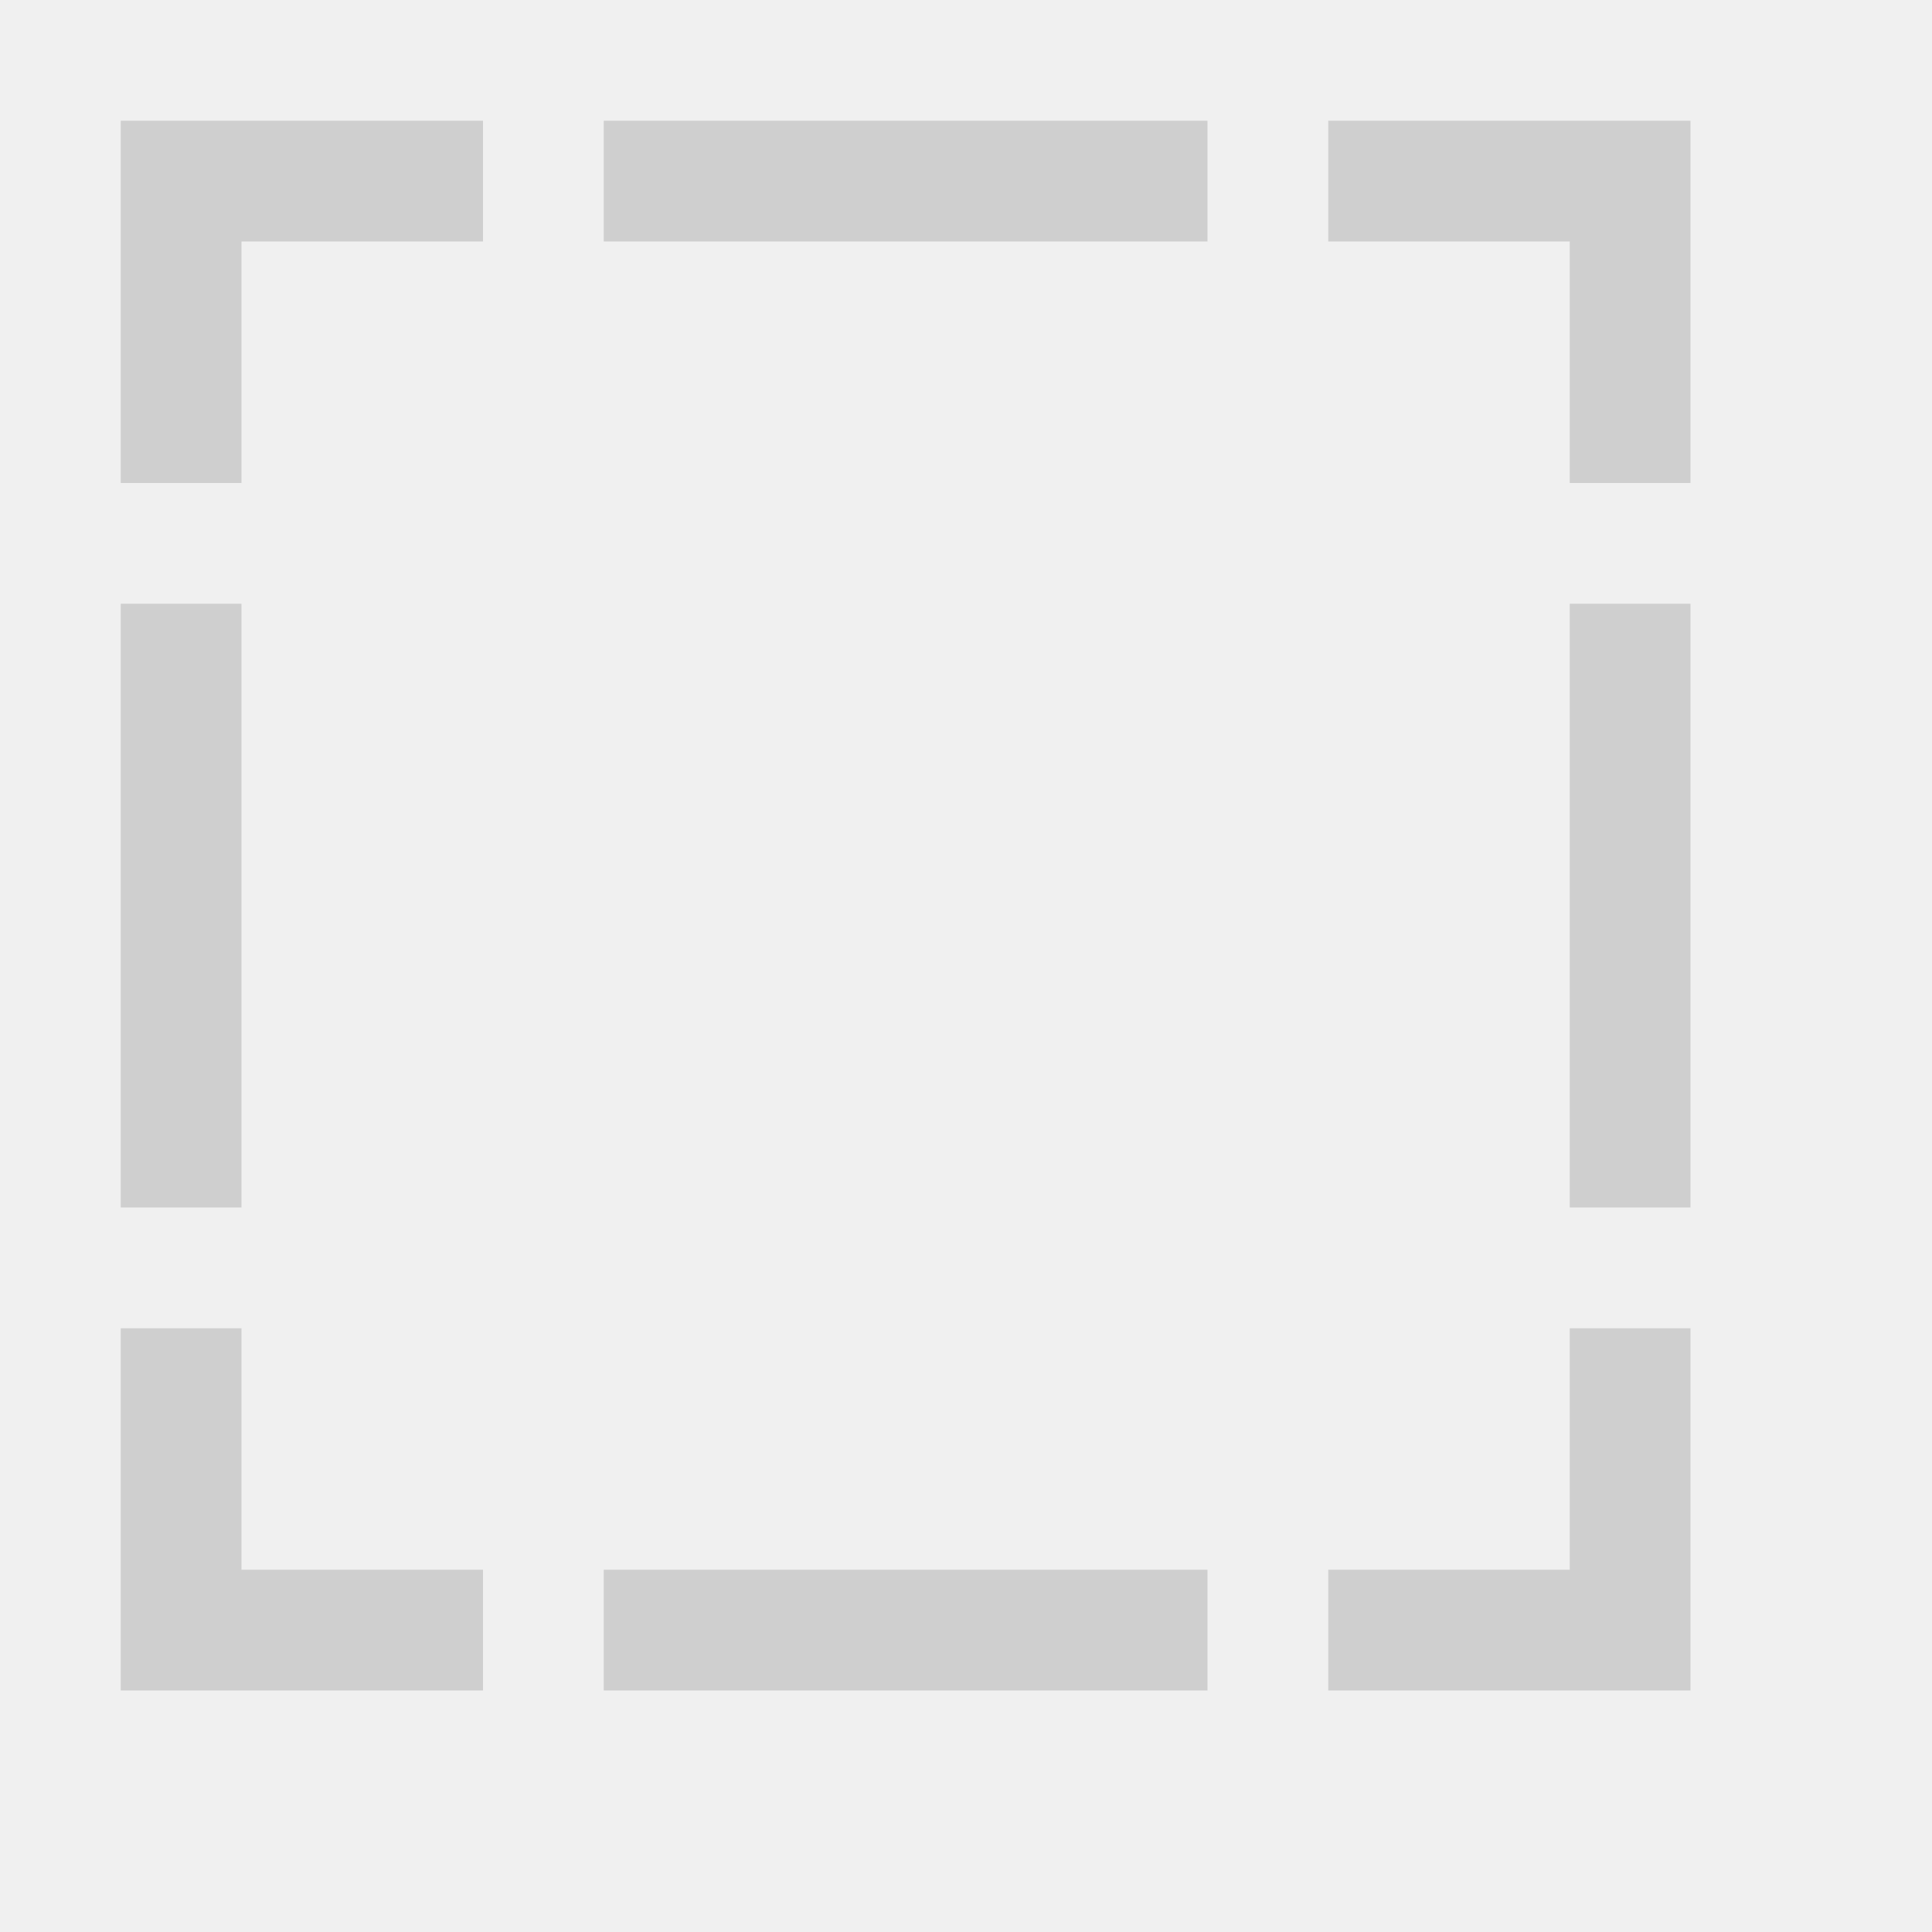
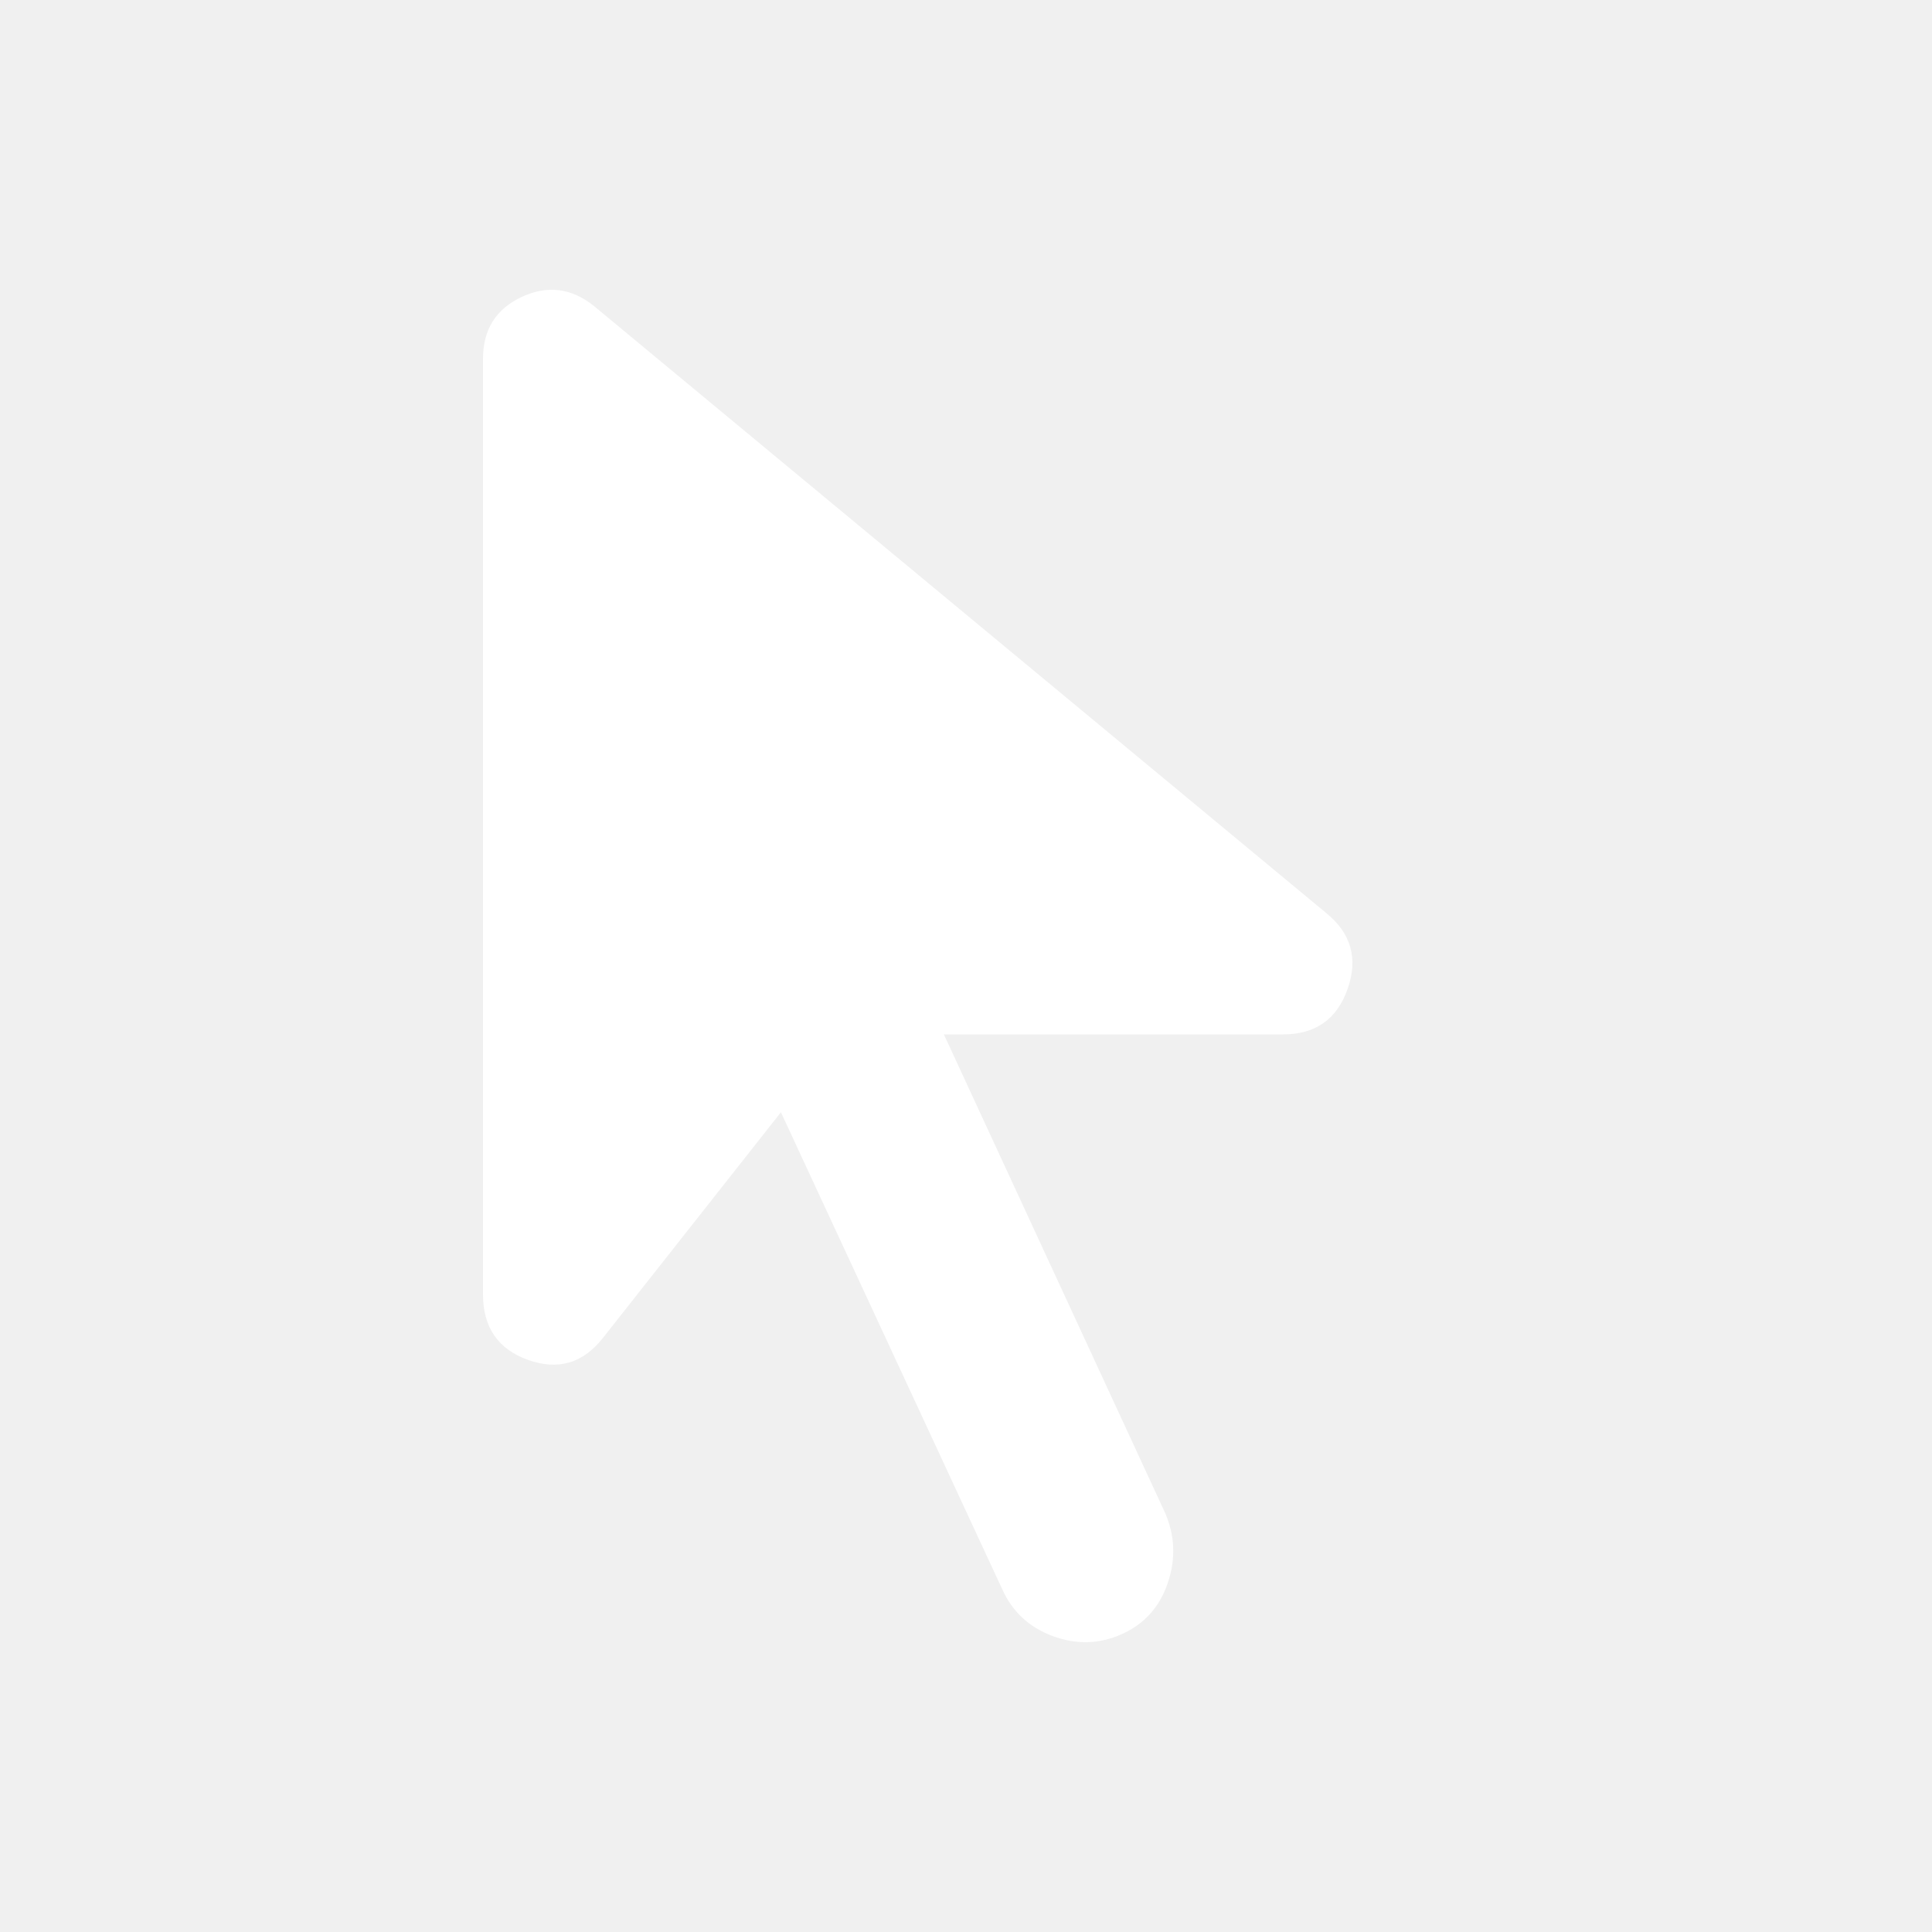
- <svg xmlns="http://www.w3.org/2000/svg" width="16" height="16" viewBox="0 0 16 16" fill="none">
-   <path d="M1.5 11V13.5H4" stroke="#CFCFCF" />
-   <path d="M1.5 4V1.5H4" stroke="#CFCFCF" />
-   <path d="M5 13.5H10" stroke="#CFCFCF" />
-   <path d="M1.5 5V10" stroke="#CFCFCF" />
-   <path d="M13.5 5V10" stroke="#CFCFCF" />
-   <path d="M5 1.5H10" stroke="#CFCFCF" />
-   <path d="M11 13.5H13.5V11" stroke="#CFCFCF" />
-   <path d="M11 1.5H13.5V4" stroke="#CFCFCF" />
+ <svg xmlns="http://www.w3.org/2000/svg" width="20" height="20" viewBox="0 0 20 20" fill="none">
+   <path d="M11.614 16.916C11.381 17.021 11.142 17.027 10.896 16.936C10.65 16.844 10.476 16.68 10.372 16.445L8.084 11.514L6.241 13.851C6.034 14.113 5.776 14.189 5.465 14.077C5.155 13.966 5 13.74 5 13.399V3.714C5 3.413 5.133 3.2 5.398 3.075C5.663 2.951 5.912 2.98 6.144 3.164L13.728 9.451C13.986 9.66 14.061 9.922 13.951 10.236C13.841 10.551 13.618 10.708 13.282 10.708H9.771L12.06 15.659C12.163 15.895 12.173 16.137 12.089 16.386C12.005 16.635 11.847 16.811 11.614 16.916Z" fill="white" />
</svg>
